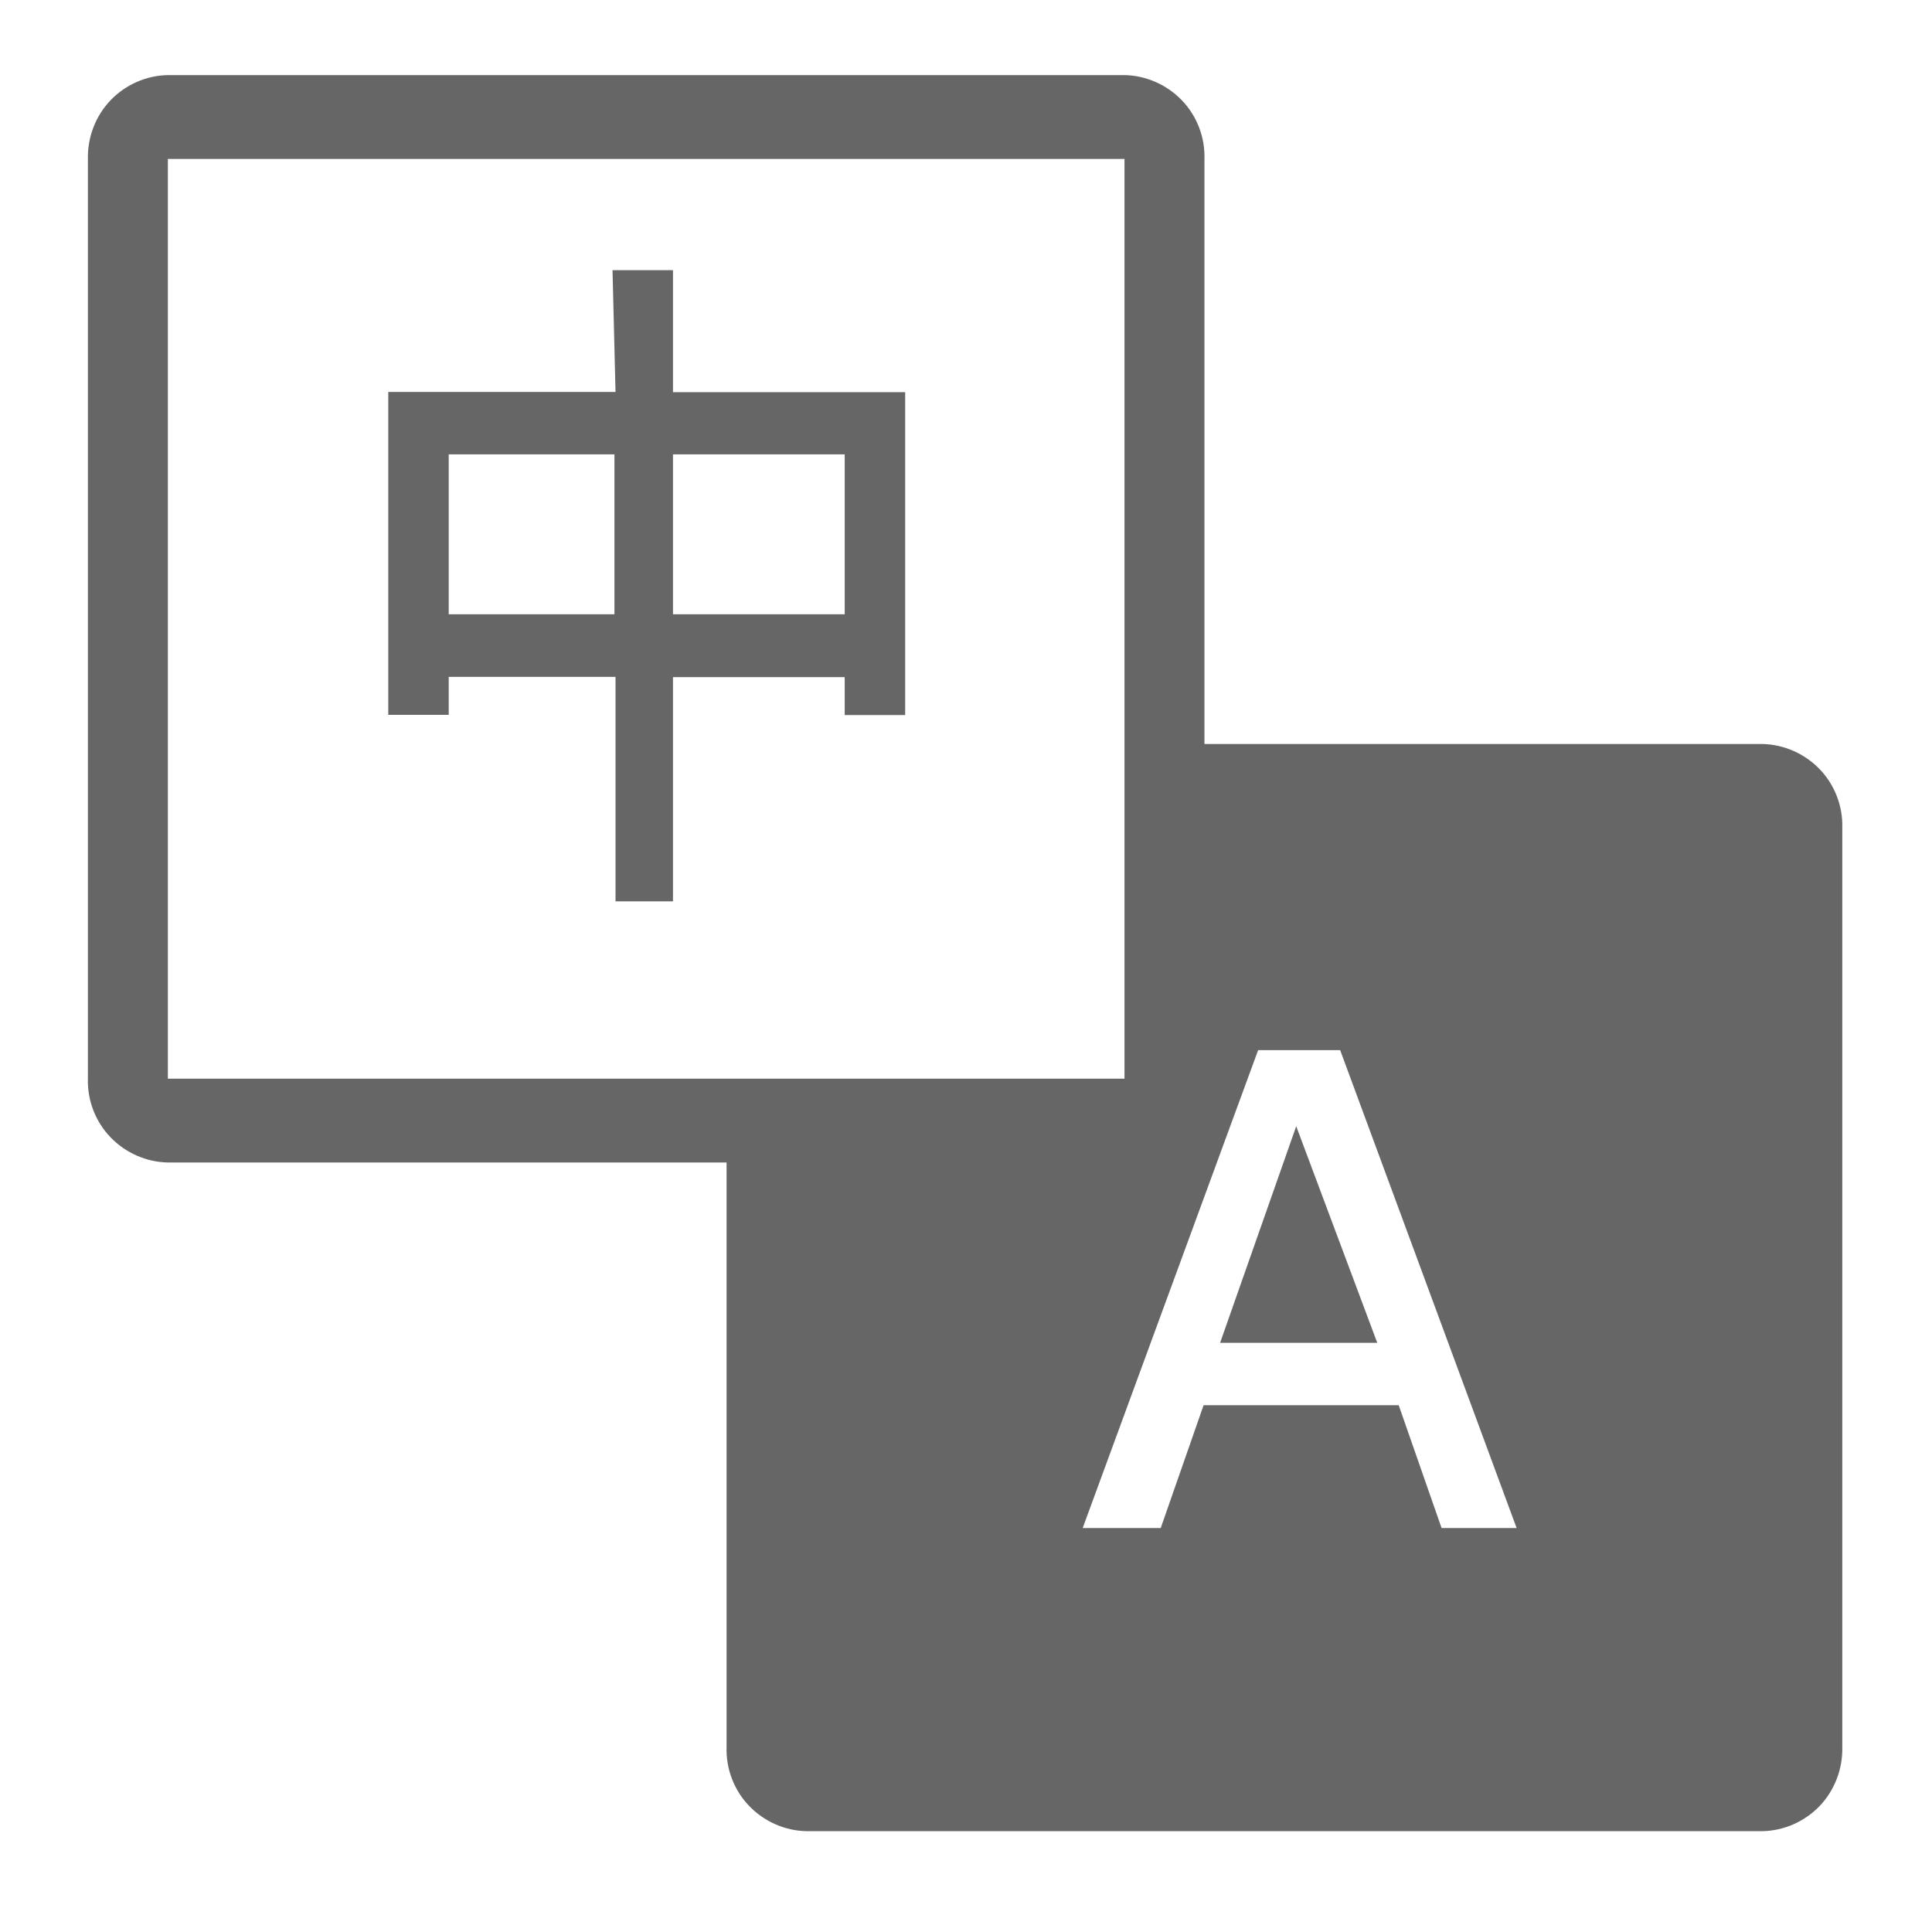
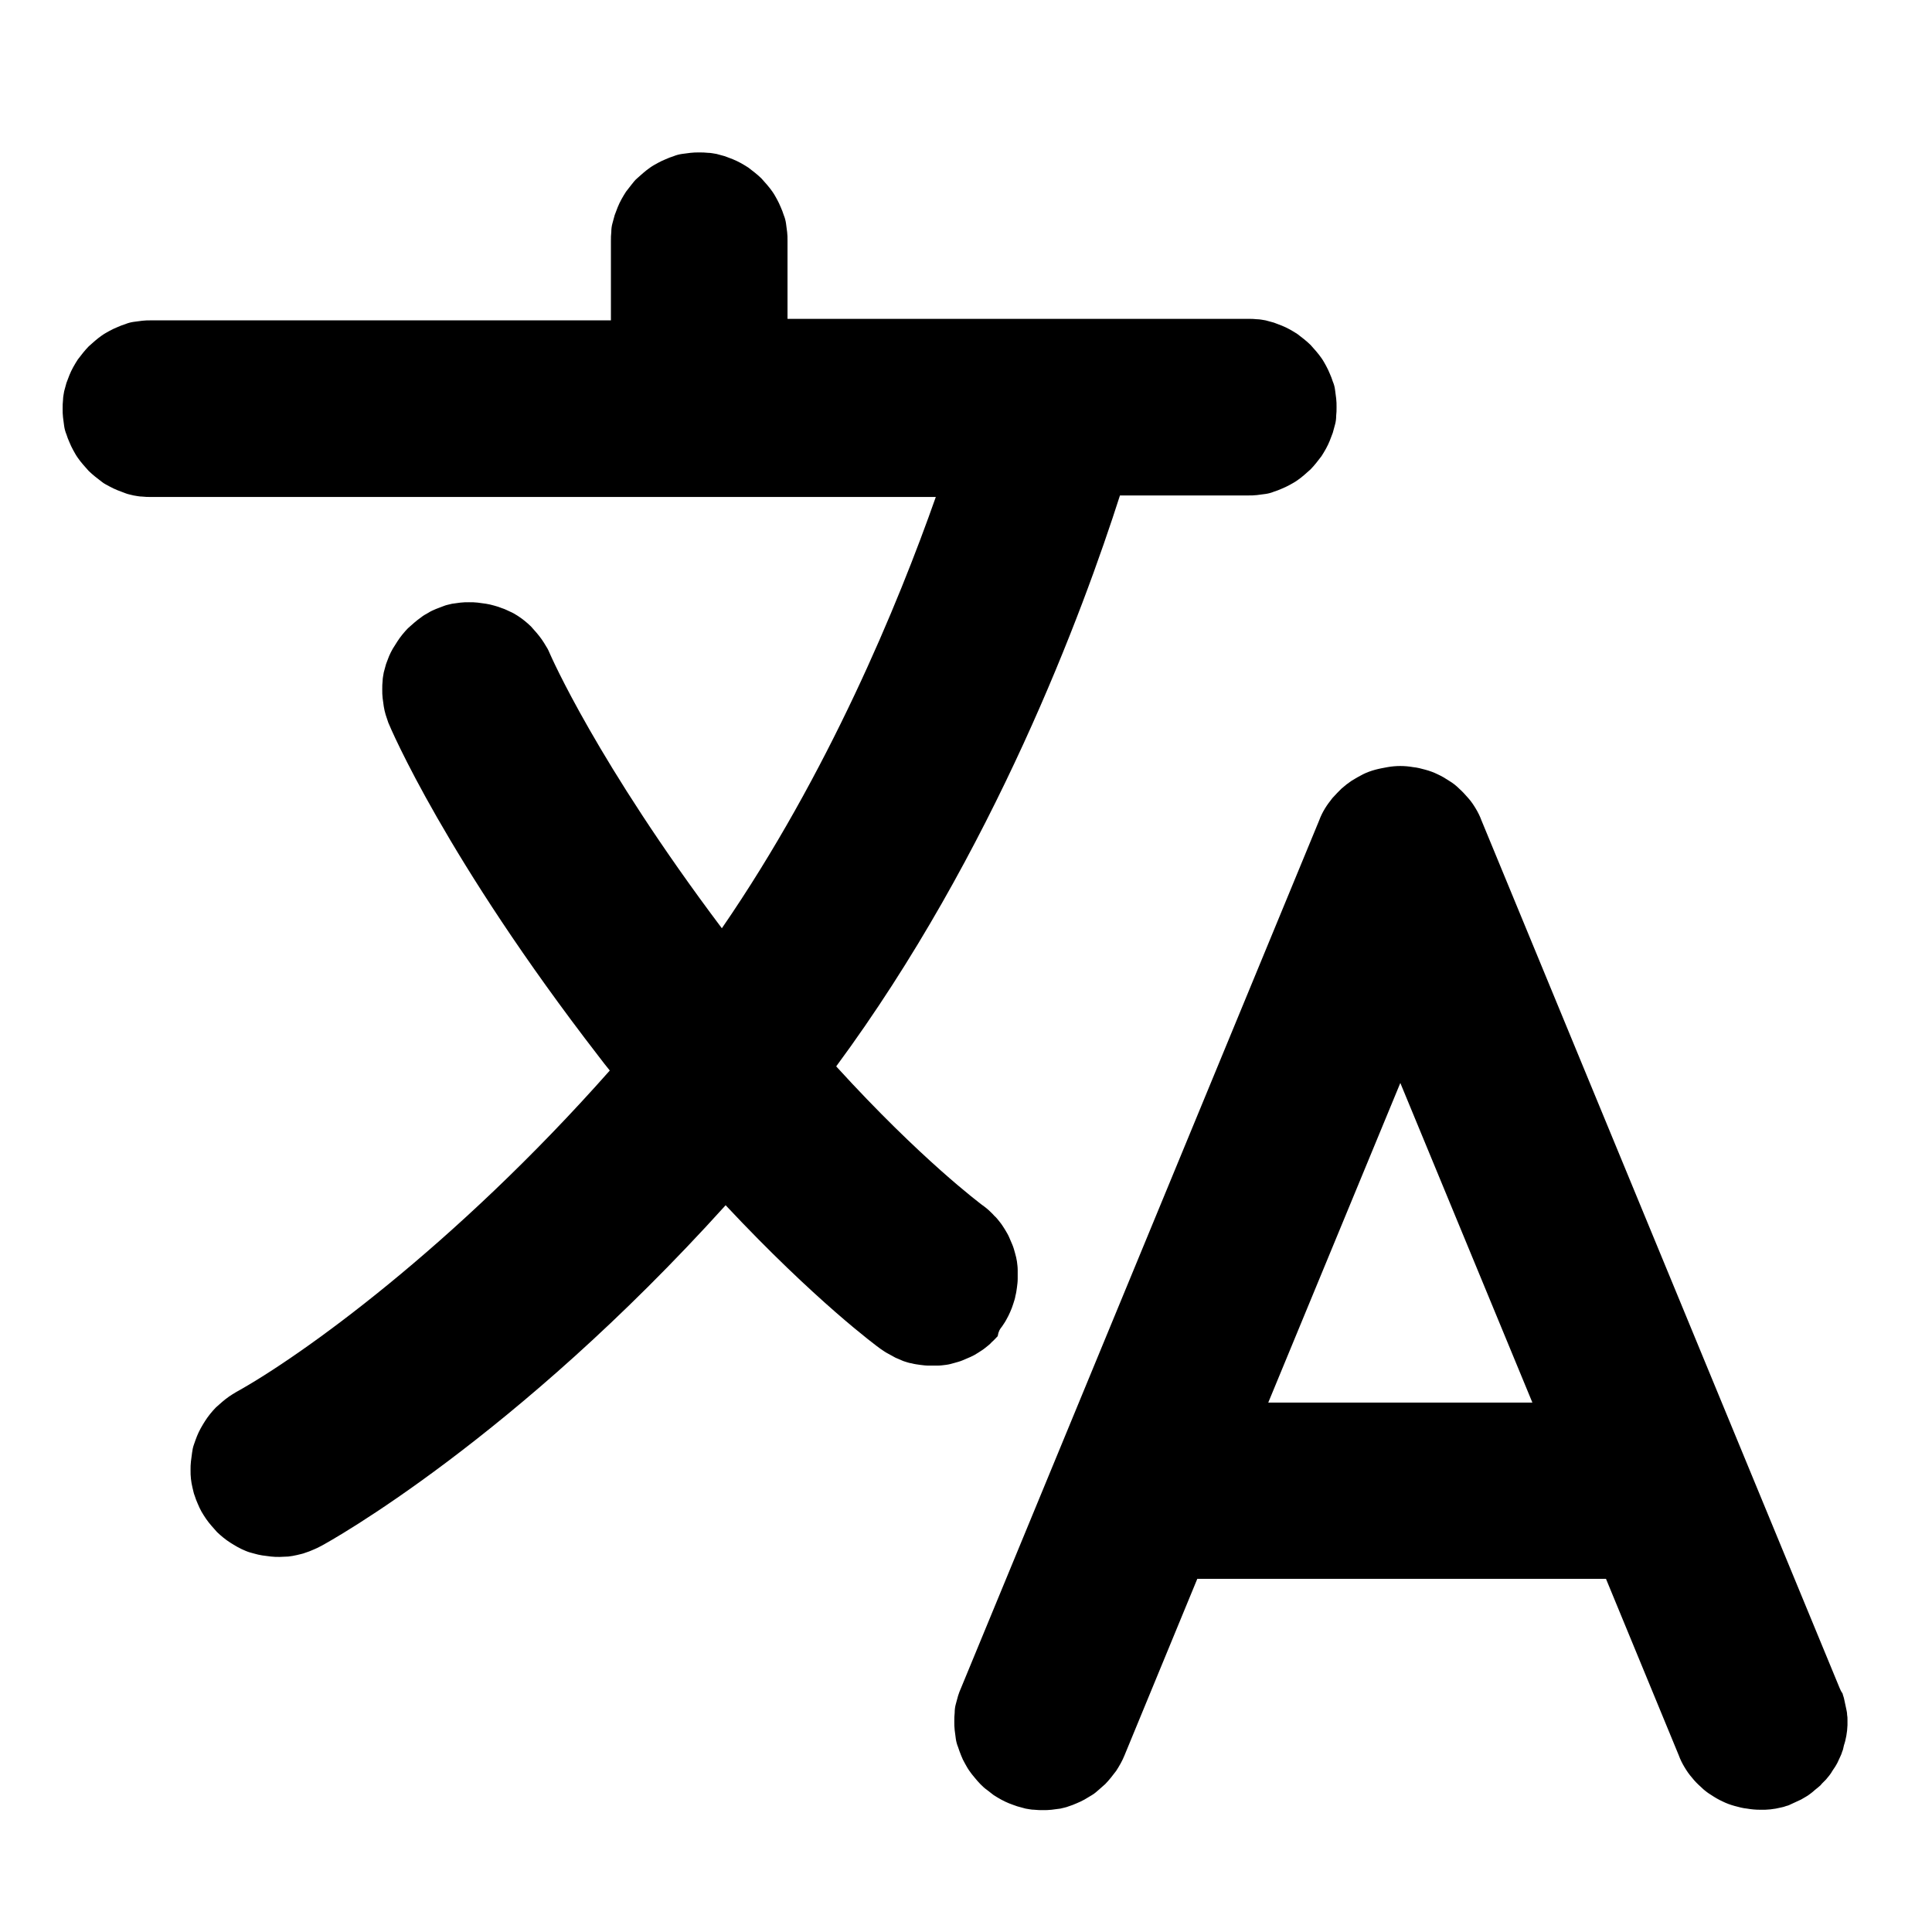
- <svg xmlns="http://www.w3.org/2000/svg" t="1628162510870" class="icon" viewBox="0 0 1030 1024" version="1.1" p-id="4496" width="128" height="128">
-   <path d="M642.129 393.644h297.404c11.545 0.229 22.632 5.143 30.632 13.487 8.001 8.344 12.345 19.66 12.002 31.204V928.56c0.228 11.544-4 22.745-12.002 31.203-8 8.344-18.973 13.259-30.632 13.487H429.991c-11.544-0.228-22.631-5.143-30.632-13.487-8.001-8.344-12.344-19.66-12.001-31.203V616.755H89.496c-11.544-0.229-22.631-5.144-30.632-13.488-8.001-8.343-12.345-19.659-12.002-31.203V81.724c-0.228-11.545 4-22.746 12.002-31.204 8-8.344 18.973-13.259 30.632-13.487h510c11.544 0.228 22.63 5.143 30.631 13.487 8.001 8.344 12.345 19.66 12.002 31.203v311.92zM89.496 572.064h510V81.724h-510v490.34z m581.207-15.088l-93.496 254.657h41.605l22.86-65.493h104.011l22.86 65.493h40.004l-94.067-254.77h-43.777z m-20.23 155.904l40.576-115.442 43.204 115.442h-83.78zM326.55 141.044h32.232v65.036h123.785v172.134h-32.232v-20.231h-91.553v119.556H328.15v-119.67h-88.924v20.23h-32.232V205.966H328.15l-1.6-64.922z m-87.324 183.45h88.352v-85.267h-88.352v85.266z m119.556 0h91.553v-85.267h-91.553v85.266z m0 0" fill="#666666" p-id="4497" />
+ <svg xmlns="http://www.w3.org/2000/svg" t="1767010451753" class="icon" viewBox="0 0 1024 1024" version="1.1" p-id="13988" width="128" height="128">
+   <path d="M531 703.2c0.8-1.2 1.8-2.6 2.4-3.8 0.8-1.4 1.4-2.6 2-4 0.6-1.4 1.2-2.8 1.6-4.2 0.4-1.4 1-2.8 1.2-4.4 0.4-1.4 0.6-3 0.8-4.4 0.2-1.6 0.4-3 0.4-4.6v-4.6c0-1.6-0.2-3-0.4-4.6-0.2-1.4-0.6-3-1-4.4-0.4-1.4-0.8-3-1.4-4.4l-1.8-4.2c-0.6-1.4-1.4-2.6-2.2-4-0.8-1.2-1.6-2.6-2.6-3.8-1-1.2-1.8-2.4-3-3.4-1-1.2-2.2-2.2-3.2-3.2-1.2-1-2.4-2-3.6-2.8-0.4-0.4-31.6-23.4-77-73.2 83.6-113.2 131-242 150.4-302.6h68c1.6 0 3 0 4.6-0.2 1.6-0.2 3-0.4 4.6-0.6 1.4-0.2 3-0.6 4.4-1.2 1.4-0.4 2.8-1 4.2-1.6 1.4-0.6 2.8-1.2 4.2-2 1.4-0.8 2.6-1.4 4-2.4 1.2-0.8 2.4-1.8 3.6-2.8 1.2-1 2.2-2 3.4-3 1-1 2-2.2 3-3.4 1-1.2 1.8-2.4 2.8-3.6 0.8-1.2 1.6-2.6 2.4-4 0.8-1.4 1.4-2.8 2-4.2 0.6-1.4 1-2.8 1.6-4.2 0.4-1.4 0.8-3 1.2-4.4s0.6-3 0.6-4.6c0.2-1.6 0.2-3 0.2-4.6s0-3-0.2-4.6c-0.2-1.6-0.4-3-0.6-4.6s-0.6-3-1.2-4.4c-0.4-1.4-1-2.8-1.6-4.2-0.6-1.4-1.2-2.8-2-4.2-0.8-1.4-1.4-2.6-2.4-4-0.8-1.2-1.8-2.4-2.8-3.6-1-1.2-2-2.2-3-3.4-1-1-2.2-2-3.4-3s-2.4-1.8-3.6-2.8c-1.2-0.8-2.6-1.6-4-2.4-1.4-0.8-2.8-1.4-4.2-2-1.4-0.6-2.8-1-4.2-1.6-1.4-0.4-3-0.8-4.4-1.2-1.4-0.2-3-0.6-4.6-0.6-1.6-0.2-3-0.2-4.6-0.2H417.4V127.6c0-1.6 0-3-0.2-4.6-0.2-1.6-0.4-3-0.6-4.6-0.2-1.4-0.6-3-1.2-4.4-0.4-1.4-1-2.8-1.6-4.2s-1.2-2.8-2-4.2c-0.8-1.4-1.4-2.6-2.4-4-0.8-1.2-1.8-2.4-2.8-3.6-1-1.2-2-2.2-3-3.4-1-1-2.2-2-3.4-3-1.2-1-2.4-1.8-3.6-2.8-1.2-0.8-2.6-1.6-4-2.4s-2.8-1.4-4.2-2c-1.4-0.6-2.8-1-4.2-1.6-1.4-0.4-3-0.8-4.4-1.2-1.4-0.2-3-0.6-4.6-0.6-1.6-0.2-3-0.2-4.6-0.2-1.6 0-3 0-4.6 0.2-1.6 0.2-3 0.4-4.6 0.6-1.4 0.2-3 0.6-4.4 1.2-1.4 0.4-2.8 1-4.2 1.6-1.4 0.6-2.8 1.2-4.2 2s-2.6 1.4-4 2.4c-1.2 0.8-2.4 1.8-3.6 2.8-1.2 1-2.2 2-3.4 3s-2 2.2-3 3.4c-1 1.2-1.8 2.4-2.8 3.6-0.8 1.2-1.6 2.6-2.4 4-0.8 1.4-1.4 2.8-2 4.2-0.6 1.4-1 2.8-1.6 4.2-0.4 1.4-0.8 3-1.2 4.4s-0.6 3-0.6 4.6c-0.2 1.6-0.2 3-0.2 4.6v42.2H80c-1.6 0-3 0-4.6 0.2-1.6 0.2-3 0.4-4.6 0.6-1.4 0.2-3 0.6-4.4 1.2-1.4 0.4-2.8 1-4.2 1.6-1.4 0.6-2.8 1.2-4.2 2-1.4 0.8-2.6 1.4-4 2.4-1.2 0.8-2.4 1.8-3.6 2.8-1.2 1-2.2 2-3.4 3-1 1-2 2.2-3 3.4-1 1.2-1.8 2.4-2.8 3.6-0.8 1.2-1.6 2.6-2.4 4-0.8 1.4-1.4 2.8-2 4.2s-1 2.8-1.6 4.2c-0.4 1.4-0.8 3-1.2 4.4-0.2 1.4-0.6 3-0.6 4.6-0.2 1.6-0.2 3-0.2 4.6 0 1.6 0 3 0.2 4.6s0.4 3 0.6 4.6c0.2 1.4 0.6 3 1.2 4.4 0.4 1.4 1 2.8 1.6 4.2 0.6 1.4 1.2 2.8 2 4.2 0.8 1.4 1.4 2.6 2.4 4 0.8 1.2 1.8 2.4 2.8 3.6s2 2.2 3 3.4c1 1 2.2 2 3.4 3 1.2 1 2.4 1.8 3.6 2.8s2.6 1.6 4 2.4c1.4 0.8 2.8 1.4 4.2 2 1.4 0.6 2.8 1 4.2 1.6s3 0.8 4.4 1.2c1.4 0.2 3 0.6 4.6 0.6 1.6 0.2 3 0.2 4.6 0.2h416c-20 56.8-57 146.6-113.4 228.6-66.2-88-90.8-144.8-91-145.2-0.6-1.4-1.2-2.8-2-4-0.8-1.4-1.6-2.6-2.4-3.8-0.8-1.2-1.8-2.4-2.8-3.6-1-1.2-2-2.2-3-3.4-1-1-2.2-2-3.4-3s-2.4-1.8-3.6-2.6-2.6-1.6-4-2.2c-1.4-0.6-2.8-1.4-4.2-1.8-1.4-0.6-2.8-1-4.2-1.4-1.4-0.4-3-0.8-4.4-1-1.4-0.2-3-0.4-4.4-0.6-1.6-0.2-3-0.2-4.6-0.2-1.6 0-3 0-4.6 0.2-1.6 0.2-3 0.4-4.4 0.6-1.4 0.4-3 0.6-4.4 1.2s-2.8 1-4.2 1.6-2.8 1.2-4 2c-1.4 0.8-2.6 1.4-3.8 2.4-1.2 0.8-2.4 1.8-3.6 2.8-1.2 1-2.2 2-3.4 3-1 1-2 2.2-3 3.4-1 1.2-1.8 2.4-2.6 3.6s-1.6 2.6-2.4 3.8c-0.8 1.4-1.4 2.6-2 4-0.6 1.4-1 2.8-1.6 4.2-0.4 1.4-0.8 3-1.2 4.4-0.2 1.4-0.6 3-0.6 4.4-0.2 1.6-0.2 3-0.2 4.6s0 3 0.2 4.6 0.4 3 0.6 4.4c0.2 1.4 0.6 3 1 4.4s1 2.8 1.4 4.2c1.2 3 30.6 72.2 111.6 177 2 2.6 3.8 5 5.8 7.4-82.8 93.6-164 151.6-198 170.4-1.4 0.8-2.6 1.6-3.8 2.4-1.2 0.8-2.4 1.8-3.6 2.8-1.2 1-2.2 2-3.4 3-1 1-2 2.2-3 3.4-1 1.2-1.8 2.4-2.6 3.6-0.8 1.2-1.6 2.6-2.4 4-0.8 1.4-1.4 2.8-2 4.2-0.6 1.4-1 2.8-1.6 4.4s-0.8 3-1 4.4c-0.2 1.4-0.4 3-0.6 4.6-0.2 1.6-0.2 3-0.2 4.6 0 1.6 0 3 0.2 4.6 0.2 1.6 0.4 3 0.8 4.6 0.4 1.4 0.6 3 1.2 4.4 0.4 1.4 1 2.8 1.6 4.2s1.2 2.8 2 4.2c0.8 1.4 1.6 2.6 2.4 3.8 0.8 1.2 1.8 2.4 2.8 3.6 1 1.2 2 2.2 3 3.4 1 1 2.2 2 3.4 3 1.2 1 2.4 1.8 3.6 2.6 1.2 0.8 2.6 1.6 4 2.4 1.4 0.8 2.8 1.4 4.2 2 1.4 0.6 2.8 1 4.4 1.4 1.4 0.4 3 0.8 4.4 1 1.4 0.2 3 0.4 4.6 0.6 1.6 0.2 3 0.2 4.6 0.2 1.6 0 3-0.2 4.6-0.2 1.6-0.2 3-0.4 4.6-0.8 1.4-0.4 3-0.6 4.4-1.2 1.4-0.4 2.8-1 4.2-1.6 1.4-0.6 2.8-1.2 4.2-2 4.6-2.4 102.6-56.8 214.4-180.6 47.6 50.8 80.2 74.8 82.2 76.2 1.2 0.8 2.6 1.8 3.8 2.4 1.4 0.8 2.6 1.4 4 2.2l4.2 1.8c1.4 0.4 2.8 1 4.4 1.2 1.4 0.4 3 0.6 4.4 0.8 1.6 0.2 3 0.4 4.6 0.4h4.6c1.6 0 3-0.2 4.6-0.4 1.6-0.2 3-0.6 4.4-1s3-0.8 4.4-1.4l4.2-1.8c1.4-0.6 2.8-1.4 4-2.2 1.2-0.8 2.6-1.6 3.8-2.6 1.2-1 2.4-1.8 3.4-3 1.2-1 2.2-2.2 3.2-3.2 0.4-2.6 1.2-3.8 2.2-5z m141.2 40.2l70-169.4 70 169.4h-140z m302.8 151.2l-189.8-459.8c-0.8-2.2-1.8-4.2-3-6.2s-2.4-3.8-4-5.6-3-3.4-4.8-5c-1.6-1.6-3.4-3-5.4-4.2-1.8-1.2-3.8-2.4-6-3.4-2-1-4.2-1.8-6.4-2.4-2.2-0.6-4.4-1.2-6.6-1.4-2.2-0.4-4.6-0.6-6.8-0.6s-4.6 0.2-6.8 0.6c-2.2 0.4-4.4 0.8-6.6 1.4-2.2 0.6-4.4 1.4-6.4 2.4s-4 2.2-6 3.4c-1.8 1.2-3.6 2.6-5.4 4.2-1.6 1.6-3.2 3.2-4.8 5-1.4 1.8-2.8 3.6-4 5.6-1.2 2-2.2 4-3 6.2l-189.8 459.8c-0.6 1.4-1.2 2.8-1.6 4.2-0.4 1.4-0.8 3-1.2 4.4s-0.6 3-0.6 4.6c-0.2 1.6-0.2 3-0.2 4.6 0 1.6 0 3 0.2 4.6 0.2 1.6 0.4 3 0.6 4.6 0.2 1.4 0.6 3 1.2 4.4 0.4 1.4 1 2.8 1.6 4.4s1.2 2.8 2 4.2c0.8 1.4 1.4 2.6 2.4 4 0.8 1.2 1.8 2.4 2.8 3.6 1 1.2 2 2.4 3 3.4s2.2 2.2 3.4 3c1.2 1 2.4 1.8 3.6 2.8 1.2 0.8 2.6 1.6 4 2.4 1.4 0.8 2.8 1.4 4.2 2 1.4 0.6 2.8 1 4.4 1.6 1.4 0.4 3 0.8 4.4 1.2 1.4 0.2 3 0.6 4.6 0.6 1.6 0.2 3 0.2 4.6 0.2s3 0 4.6-0.2c1.6-0.2 3-0.4 4.6-0.6 1.4-0.4 3-0.6 4.4-1.2 1.4-0.4 2.8-1 4.2-1.6 1.4-0.6 2.8-1.2 4.2-2 1.4-0.8 2.6-1.6 4-2.4s2.4-1.8 3.6-2.8c1.2-1 2.2-2 3.4-3 1-1 2-2.2 3-3.4 1-1.2 1.8-2.4 2.8-3.6 0.8-1.2 1.6-2.6 2.4-4 0.8-1.4 1.4-2.8 2-4.2l38.6-93.6h216.6l38.6 93.6c0.8 2.2 1.8 4.2 3 6.2s2.4 3.8 4 5.6c1.4 1.8 3 3.4 4.8 5 1.6 1.6 3.4 3 5.4 4.2 1.8 1.2 3.8 2.4 6 3.4 2 1 4.2 1.8 6.4 2.4 2.2 0.6 4.4 1.2 6.6 1.4 2.2 0.4 4.6 0.6 6.8 0.6h2.8c1 0 1.8-0.2 2.8-0.2 1-0.2 1.8-0.2 2.8-0.4 1-0.2 1.8-0.4 2.8-0.6 1-0.2 1.8-0.4 2.8-0.8 1-0.2 1.8-0.6 2.6-1s1.8-0.8 2.6-1.2c0.8-0.4 1.8-0.8 2.6-1.2 0.8-0.4 1.6-1 2.4-1.4s1.6-1 2.4-1.6c0.8-0.6 1.6-1.2 2.2-1.8 0.8-0.6 1.4-1.2 2.2-1.8 0.8-0.6 1.4-1.2 2-2l2-2c0.6-0.8 1.2-1.4 1.8-2.2 0.6-0.8 1.2-1.6 1.6-2.4 0.6-0.8 1-1.6 1.6-2.4 0.4-0.8 1-1.6 1.4-2.6 0.4-0.8 0.8-1.8 1.2-2.6 0.4-0.8 0.8-1.8 1-2.6 0.4-0.8 0.6-1.8 0.8-2.8 0.2-1 0.6-1.8 0.8-2.8 0.2-1 0.4-1.8 0.6-2.8 0.2-1 0.2-1.8 0.4-2.8 0-1 0.2-1.8 0.2-2.8v-2.8c0-1 0-1.8-0.2-2.8 0-1-0.2-1.8-0.4-2.8-0.2-1-0.4-1.8-0.6-2.8-0.2-1-0.4-1.8-0.6-2.8-0.2-1-0.6-1.8-0.8-2.8-1-1.4-1.2-2.2-1.6-3z" p-id="13989" />
</svg>
